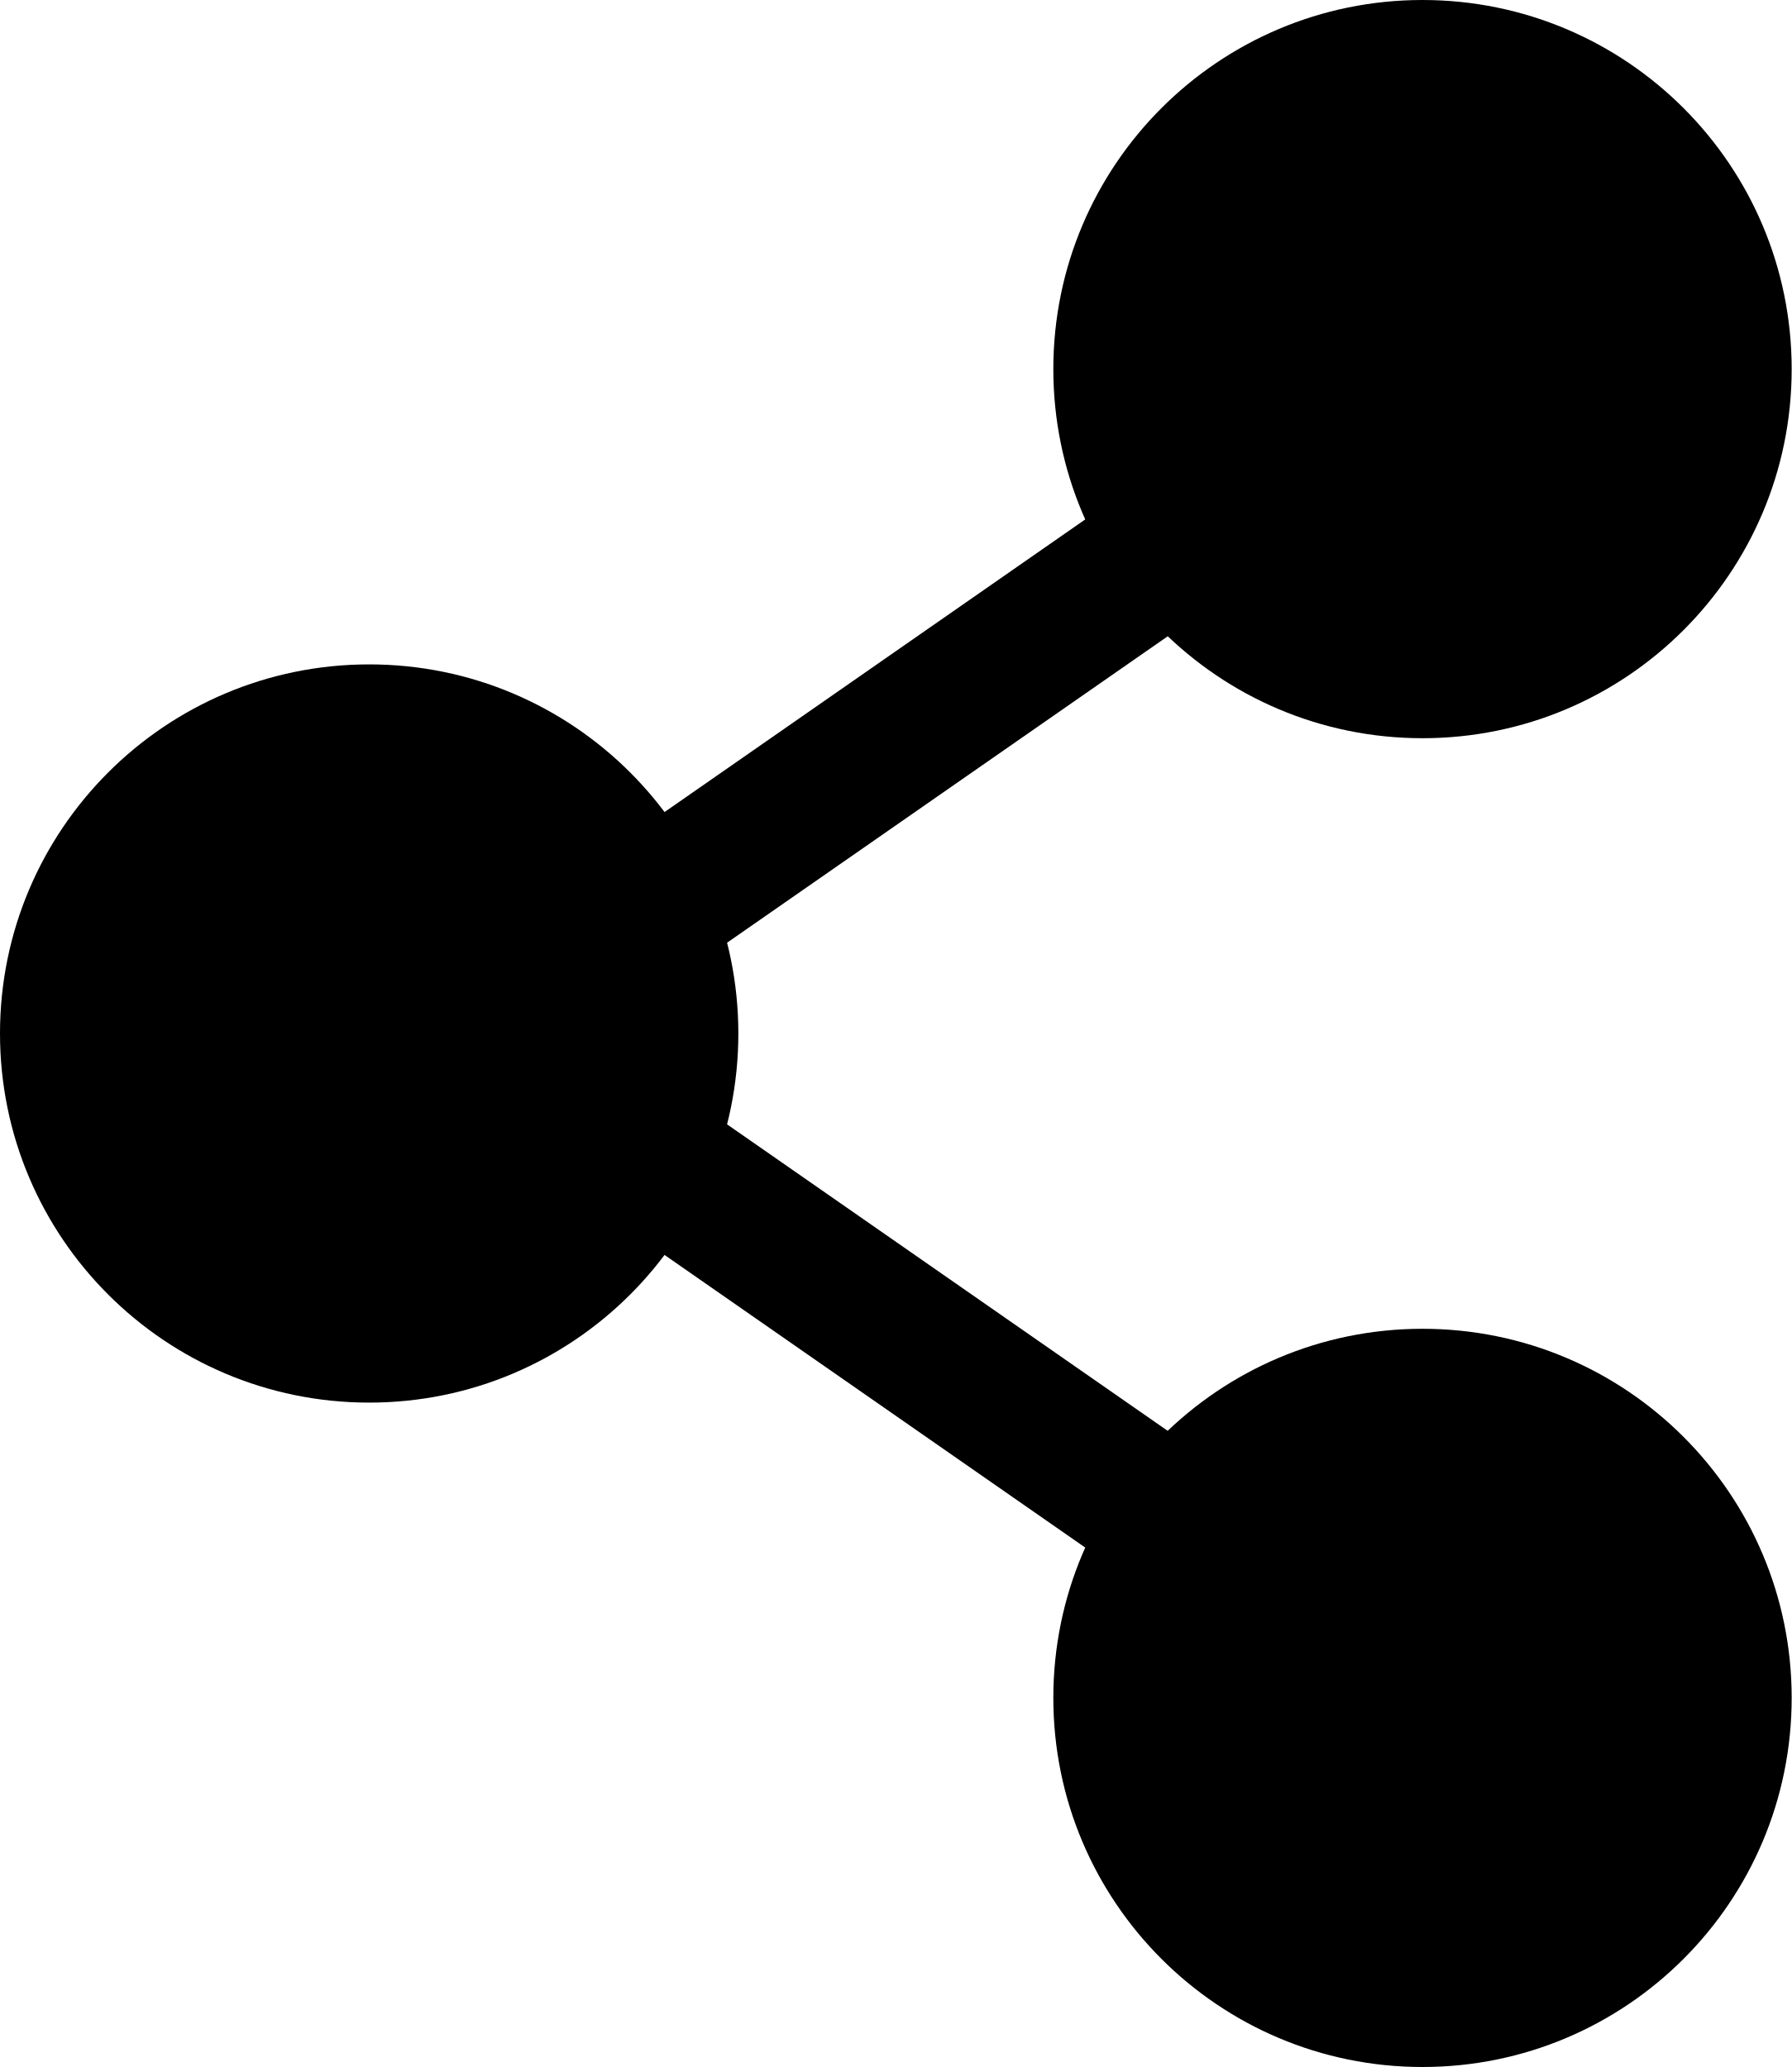
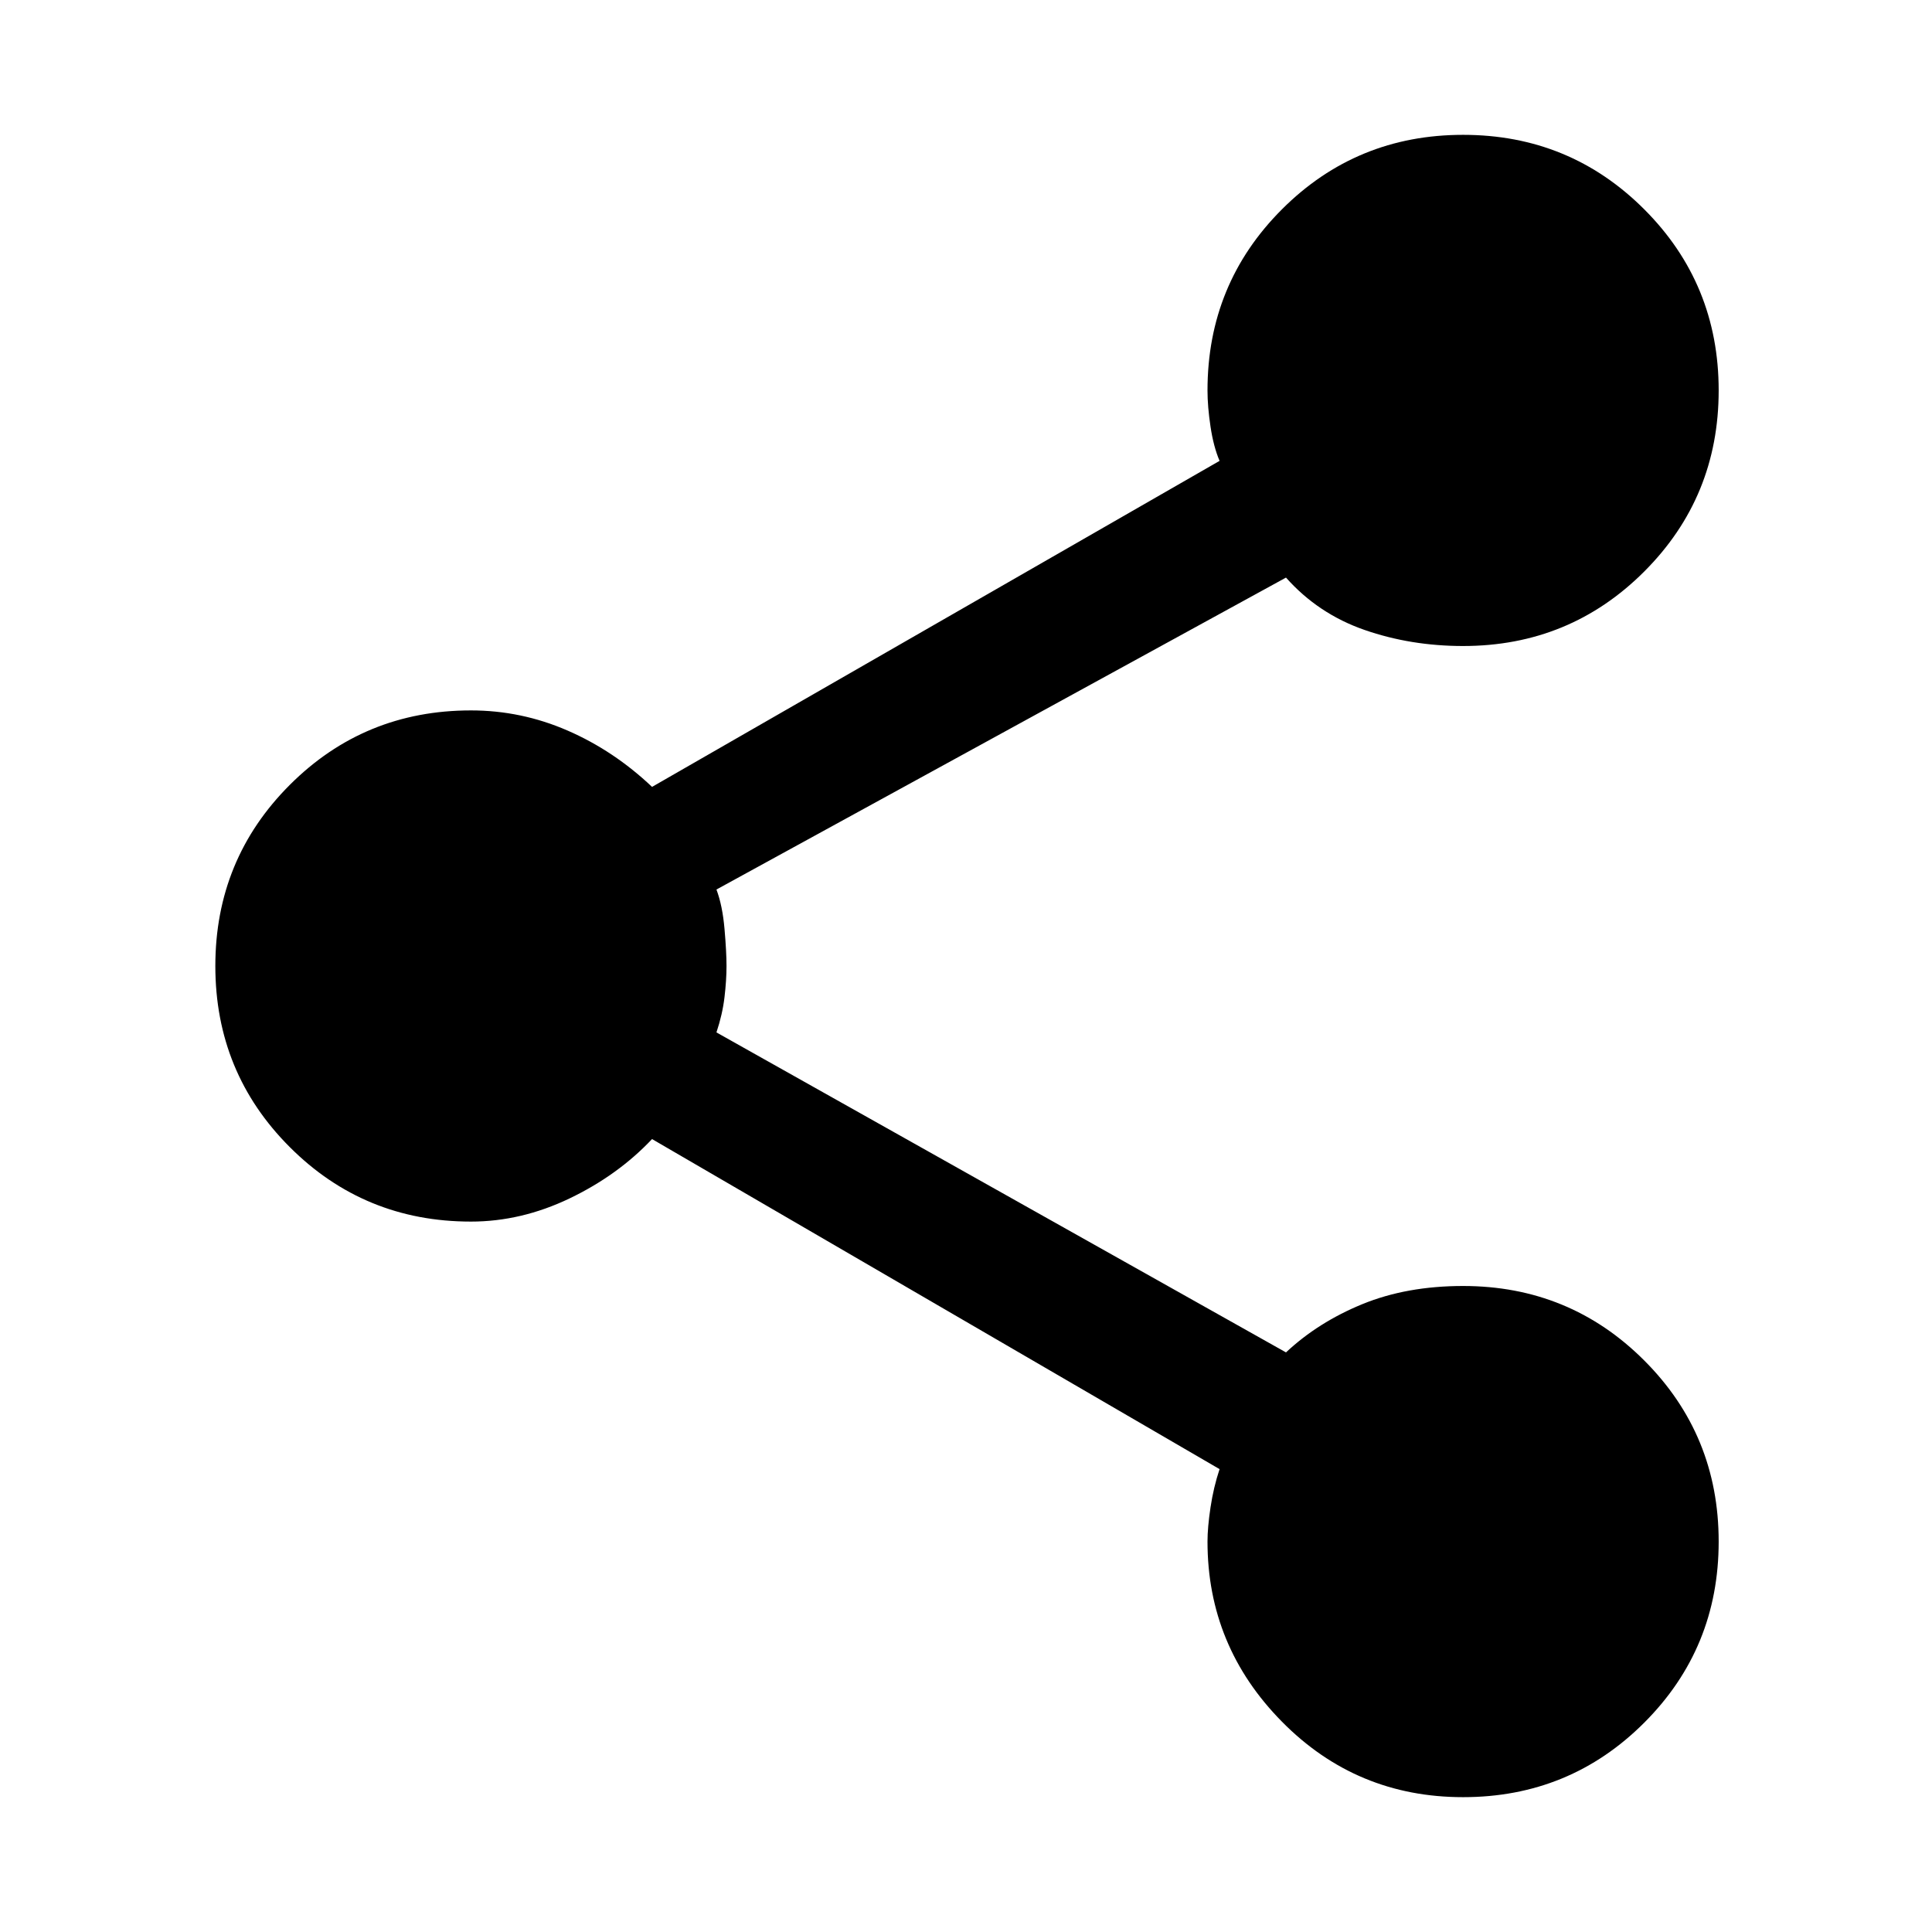
- <svg xmlns="http://www.w3.org/2000/svg" viewBox="0 0 12.134 14">
-   <g data-name="Group 5245">
-     <path data-name="Path 1534" d="M2.5 0A2.5 2.5 0 1 1 0 2.5 2.5 2.5 0 0 1 2.5 0z" transform="translate(7.133)" />
-     <path data-name="Path 1535" d="M2.5 0A2.5 2.5 0 1 1 0 2.5 2.5 2.5 0 0 1 2.5 0z" transform="translate(0 4.5)" />
-     <path data-name="Path 1536" d="M2.5 0A2.5 2.5 0 1 1 0 2.5 2.5 2.5 0 0 1 2.5 0z" transform="translate(7.133 9)" />
-     <path data-name="Line 252" d="m6.922 5.424-7.187-5 .476-.848 7.187 5z" transform="translate(2.5 6.5)" />
-     <path data-name="Line 253" d="m.211 5.424-.476-.848 7.187-5L7.4.424z" transform="translate(2.5 2.5)" />
-   </g>
+ <svg xmlns="http://www.w3.org/2000/svg" viewBox="0 0 48 48">
+   <path d="M36.35 44.65q-2.65 0-4.5-1.875T30 38.3q0-.35.075-.85t.225-.95l-14.1-8.2q-.85.9-2.05 1.475-1.2.575-2.45.575-2.65 0-4.5-1.85T5.35 24q0-2.65 1.85-4.5t4.5-1.85q1.25 0 2.4.5t2.1 1.4l14.1-8.1q-.15-.35-.225-.85Q30 10.1 30 9.7q0-2.65 1.85-4.5t4.5-1.85q2.65 0 4.5 1.85t1.85 4.5q0 2.65-1.85 4.5t-4.5 1.85q-1.3 0-2.45-.4-1.15-.4-1.95-1.3L17.8 22.1q.15.4.2.975.05.575.05.925 0 .35-.05.775-.05.425-.2.875l14.15 7.95q.8-.75 1.9-1.2 1.1-.45 2.5-.45 2.65 0 4.5 1.85t1.85 4.5q0 2.65-1.85 4.5t-4.5 1.85Z" />
</svg>
